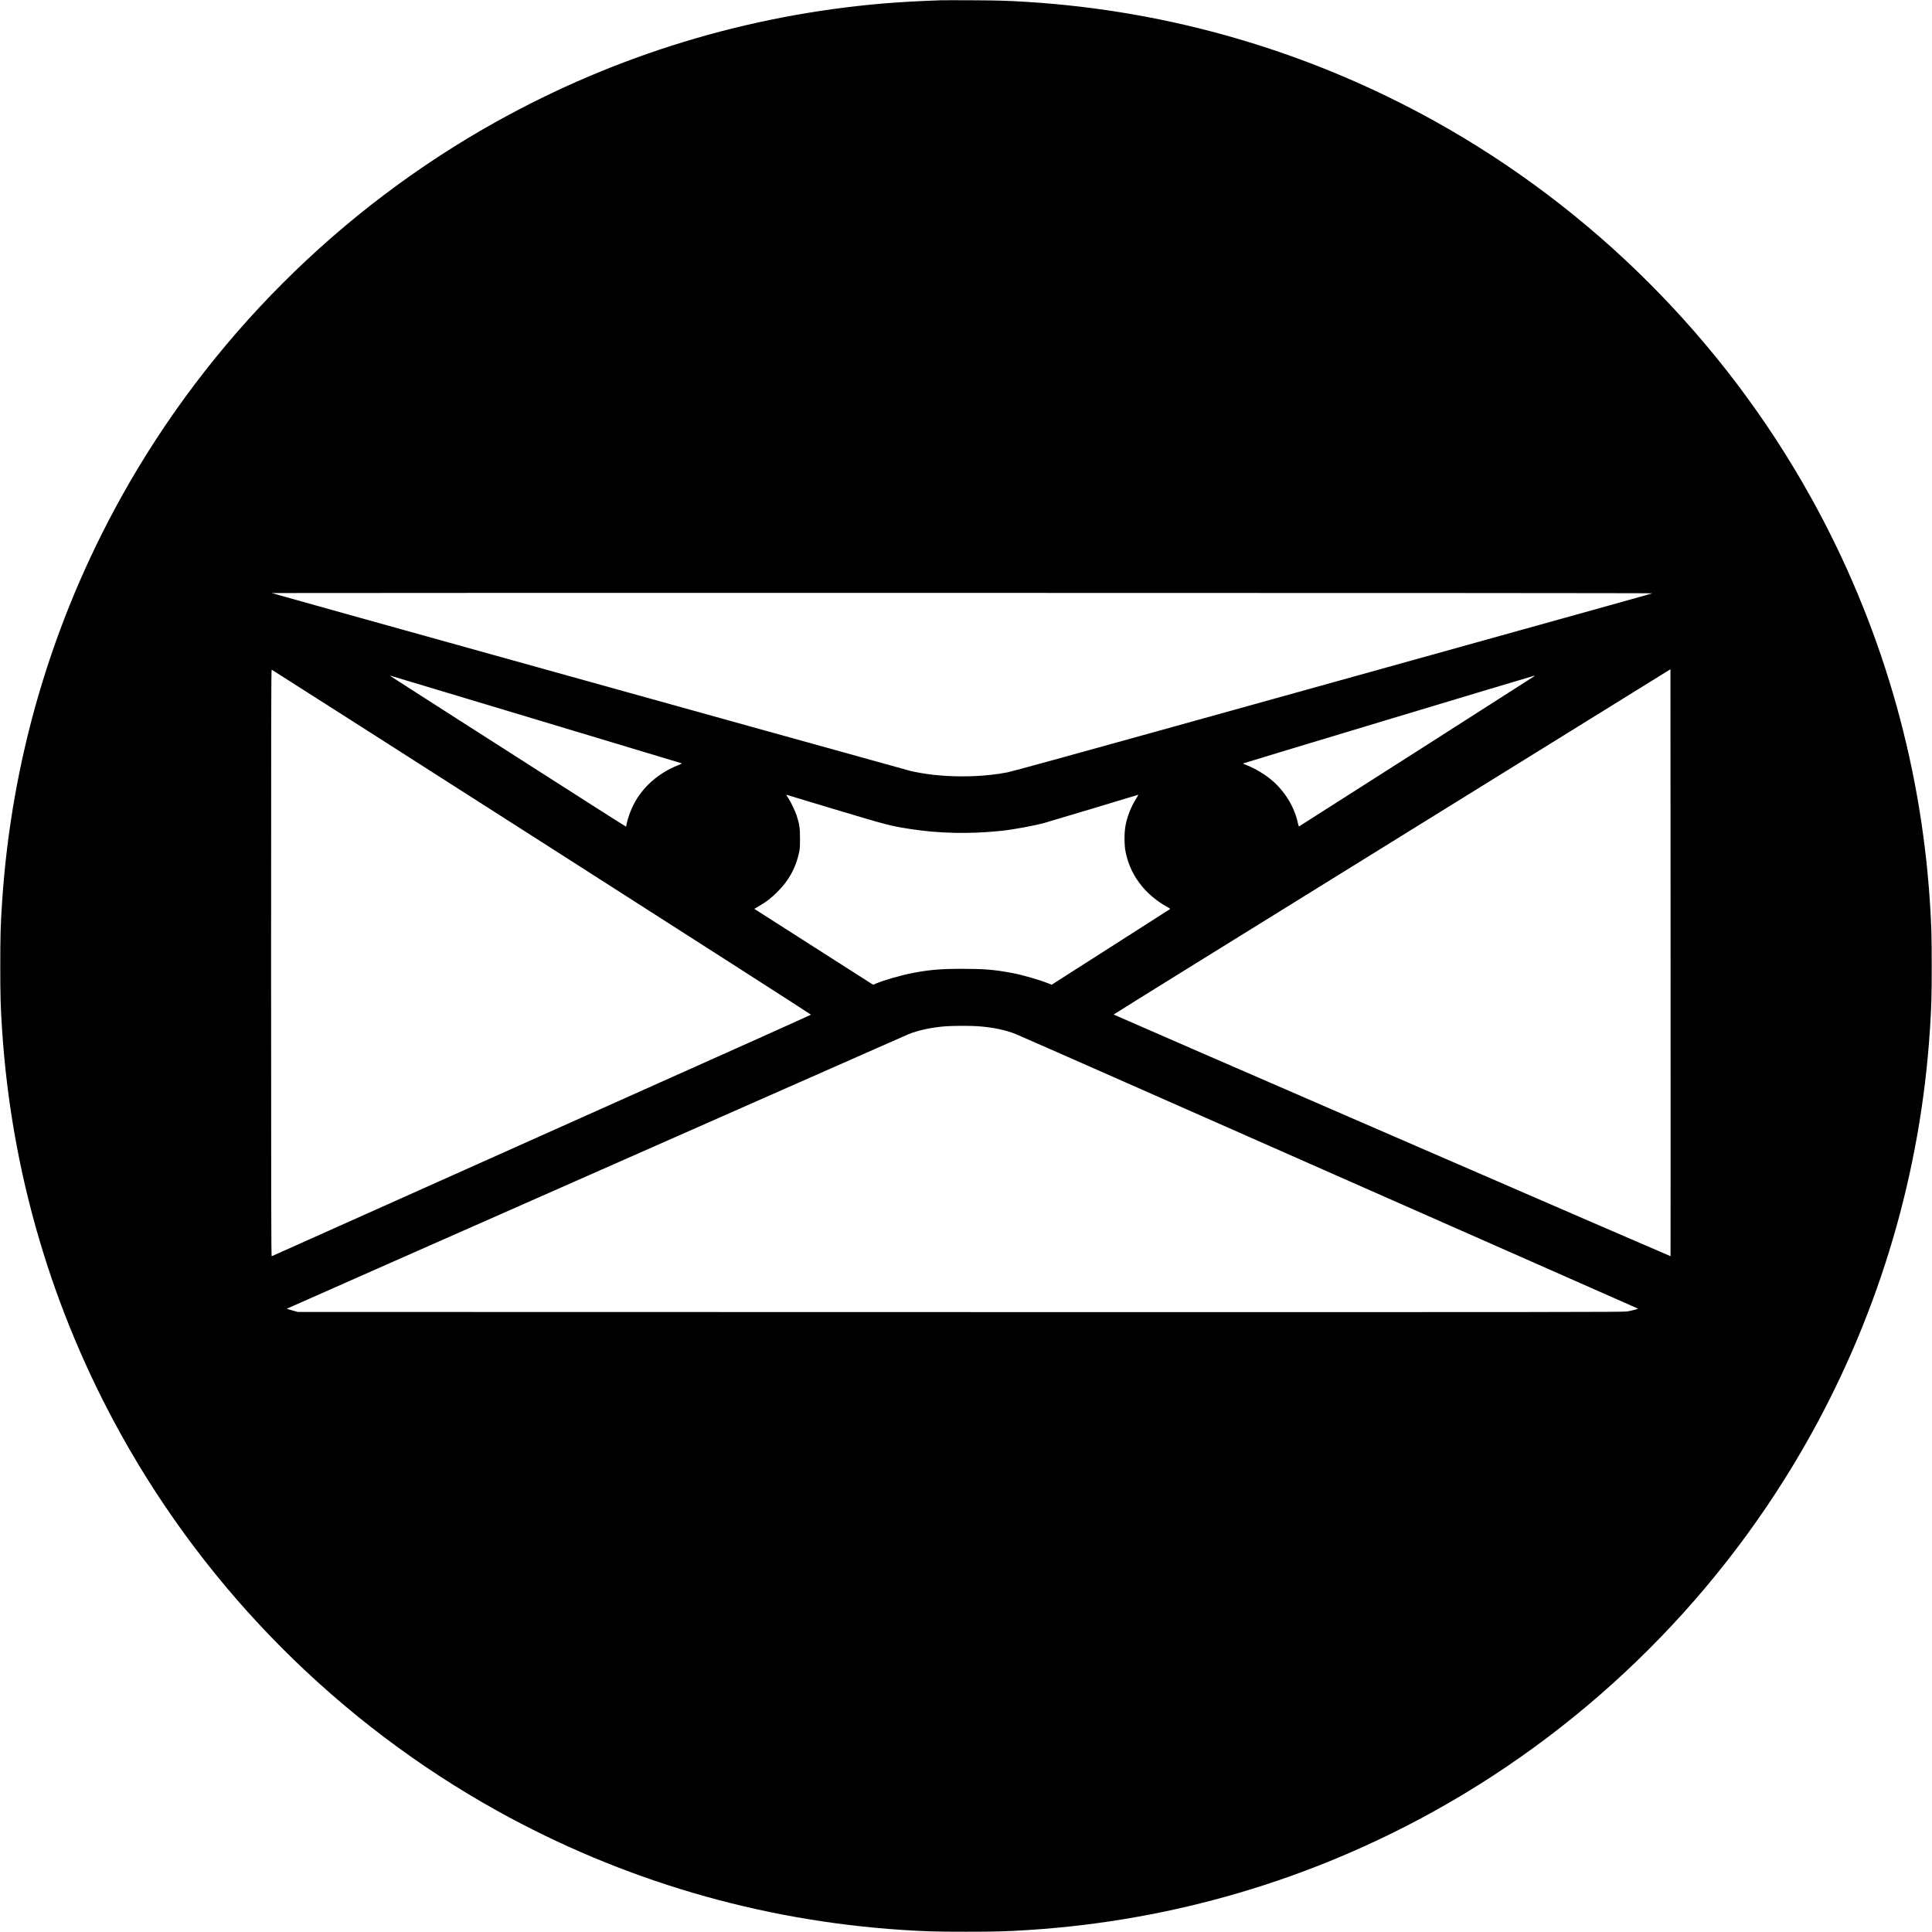
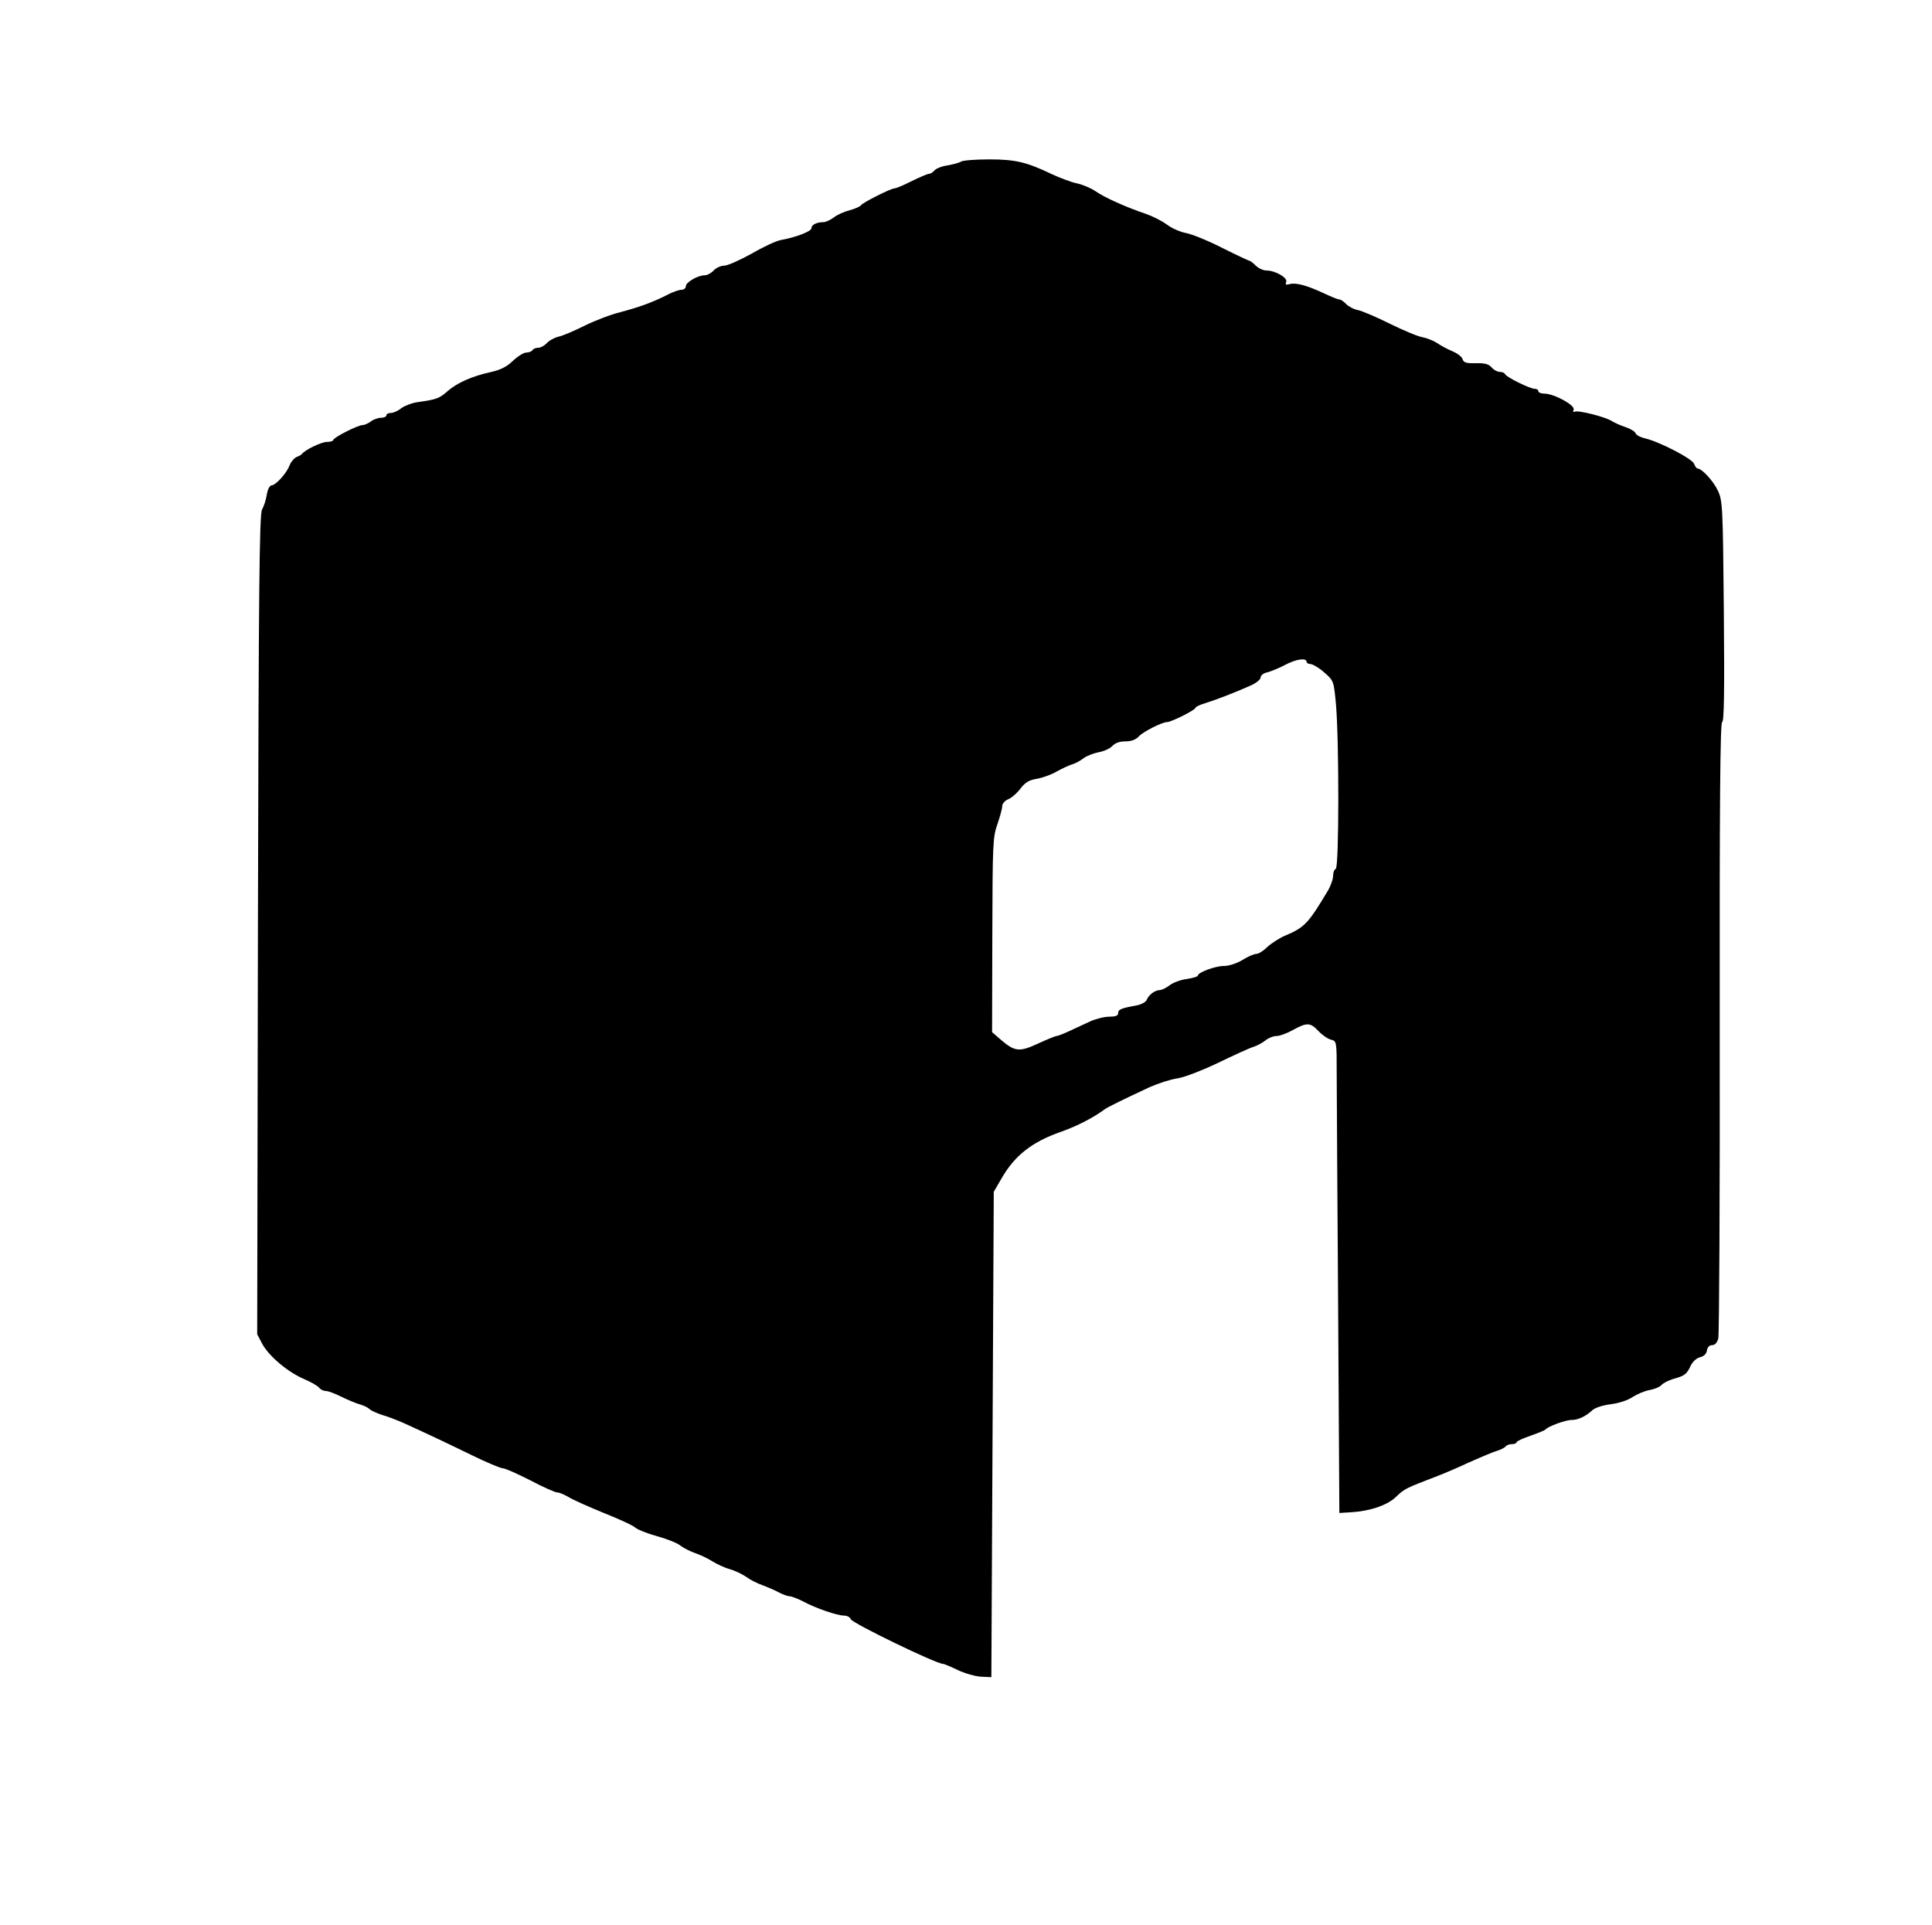
- <svg xmlns="http://www.w3.org/2000/svg" version="1.0" width="4155pt" height="4155pt" viewBox="0 0 4155 4155" preserveAspectRatio="xMidYMid meet">
-   <g transform="translate(0,4155) scale(0.1,-0.1)" fill="#000000" stroke="none">
-     <path d="M20235 41544 c-450 -15 -884 -39 -1240 -69 -2929 -250 -5740 -1108 -8305 -2533 -3385 -1882 -6200 -4697 -8082 -8082 -1492 -2685 -2362 -5641 -2563 -8710 -33 -506 -39 -733 -39 -1375 0 -642 6 -869 39 -1375 201 -3069 1071 -6025 2563 -8710 1882 -3385 4697 -6200 8082 -8082 2685 -1492 5641 -2362 8710 -2563 506 -33 733 -39 1375 -39 642 0 869 6 1375 39 3069 201 6025 1071 8710 2563 3385 1882 6200 4697 8082 8082 1492 2685 2362 5641 2563 8710 33 506 39 733 39 1375 0 642 -6 869 -39 1375 -201 3069 -1071 6025 -2563 8710 -1882 3385 -4697 6200 -8082 8082 -2705 1503 -5694 2377 -8785 2568 -410 25 -614 31 -1160 34 -319 2 -625 2 -680 0z m15300 -12754 c-18 -8 -1074 -303 -6325 -1764 -663 -184 -2597 -722 -4297 -1195 -1768 -492 -3156 -874 -3240 -890 -468 -93 -1068 -114 -1593 -55 -163 18 -394 57 -503 85 -44 11 -1583 439 -3421 950 -1837 512 -3744 1042 -4236 1179 -3708 1032 -6075 1692 -6079 1696 -2 2 6682 4 14855 3 8853 0 14851 -4 14839 -9z m392 -14256 c-5 -5 -11977 5190 -11977 5197 0 3 737 462 1637 1020 900 558 3594 2227 5987 3710 l4351 2696 3 -6310 c1 -3471 1 -6312 -1 -6313z m-24275 8906 c3188 -2038 5793 -3708 5789 -3712 -3 -4 -614 -279 -1356 -612 -743 -332 -3348 -1498 -5790 -2591 -2442 -1093 -4446 -1989 -4452 -1992 -10 -4 -13 1261 -13 6307 0 5193 2 6311 13 6308 7 -2 2621 -1670 5809 -3708z m-117 2635 c1711 -514 3117 -937 3125 -941 9 -3 -20 -19 -73 -40 -424 -164 -777 -477 -967 -859 -63 -128 -121 -288 -141 -395 -6 -36 -13 -66 -15 -68 -1 -2 -382 239 -846 536 -463 296 -1601 1024 -2528 1616 -927 593 -1689 1082 -1695 1088 -7 7 -4 8 10 4 11 -3 1420 -426 3130 -941z m21460 931 c-73 -50 -5048 -3227 -5057 -3229 -6 -1 -17 29 -25 68 -68 330 -266 665 -535 903 -157 138 -369 268 -560 343 -49 19 -88 36 -88 39 0 5 6245 1887 6270 1889 10 1 8 -3 -5 -13z m-15065 -2855 c1174 -352 1209 -361 1655 -431 613 -95 1271 -109 1940 -39 270 28 719 111 946 174 94 26 1983 593 2006 602 7 3 -12 -35 -43 -83 -108 -173 -186 -367 -226 -567 -32 -158 -32 -434 1 -587 60 -285 176 -523 365 -748 132 -157 331 -319 515 -420 84 -45 84 -46 61 -61 -13 -9 -588 -377 -1279 -818 l-1254 -801 -51 21 c-206 84 -579 192 -821 236 -366 67 -580 85 -1035 85 -471 1 -715 -19 -1085 -90 -252 -48 -630 -158 -792 -229 l-54 -24 -1278 816 -1279 817 104 61 c161 93 258 169 394 305 245 245 388 504 462 832 20 90 23 130 23 313 0 226 -12 312 -71 493 -32 99 -119 281 -178 372 -25 39 -46 72 -46 75 0 2 12 0 28 -5 15 -5 461 -140 992 -299z m3100 -4671 c317 -23 594 -80 815 -169 66 -27 1126 -493 2355 -1036 1229 -543 3405 -1504 4835 -2135 1430 -631 3409 -1505 4398 -1941 l1798 -794 -68 -21 c-37 -12 -113 -29 -168 -38 -92 -15 -1190 -16 -14345 -14 l-14245 3 -85 23 c-47 12 -100 27 -119 34 l-34 11 24 12 c21 11 3821 1690 6519 2880 465 205 2175 960 3801 1678 1625 718 2982 1316 3015 1330 211 89 527 156 819 176 177 12 520 12 685 1z" />
+ <svg xmlns="http://www.w3.org/2000/svg" version="1.0" width="800pt" height="797pt" viewBox="0 0 800 797" preserveAspectRatio="xMidYMid meet">
+   <g transform="translate(0,797) scale(0.1,-0.1)" fill="#000000" stroke="none">
+     <path d="M3980 7301 c-8 -5 -34 -12 -57 -16 -23 -3 -47 -13 -54 -21 -6 -8 -17 -14 -23 -14 -6 0 -38 -14 -71 -30 -33 -17 -65 -30 -71 -30 -15 0 -132 -59 -139 -70 -3 -5 -25 -15 -48 -21 -23 -6 -52 -19 -65 -30 -14 -10 -33 -19 -43 -19 -28 0 -49 -11 -49 -25 0 -13 -65 -38 -127 -49 -18 -3 -72 -28 -120 -56 -49 -27 -100 -50 -114 -50 -14 0 -34 -9 -44 -20 -10 -11 -27 -20 -37 -20 -29 0 -78 -29 -78 -45 0 -8 -8 -15 -18 -15 -10 0 -34 -8 -55 -19 -60 -31 -117 -52 -196 -73 -41 -10 -109 -36 -151 -57 -42 -21 -91 -42 -107 -45 -17 -4 -39 -16 -49 -27 -9 -10 -25 -19 -35 -19 -10 0 -21 -4 -24 -10 -3 -5 -15 -10 -26 -10 -11 0 -36 -16 -56 -35 -25 -24 -51 -37 -92 -46 -77 -17 -138 -44 -178 -79 -34 -30 -45 -34 -122 -45 -24 -3 -55 -15 -69 -25 -13 -11 -33 -20 -43 -20 -11 0 -19 -4 -19 -10 0 -5 -10 -10 -22 -10 -13 0 -32 -7 -42 -15 -11 -8 -26 -15 -34 -15 -20 0 -122 -52 -122 -62 0 -4 -12 -8 -26 -8 -23 0 -90 -32 -104 -50 -3 -4 -13 -9 -23 -13 -9 -4 -22 -19 -28 -34 -12 -33 -58 -83 -75 -83 -7 0 -16 -17 -19 -37 -3 -21 -12 -49 -20 -63 -11 -21 -14 -325 -17 -1720 l-3 -1695 21 -40 c28 -51 105 -116 172 -145 28 -12 57 -28 63 -36 6 -8 19 -14 29 -14 9 0 38 -11 64 -24 27 -13 60 -27 75 -31 14 -4 33 -12 41 -20 8 -7 33 -18 55 -25 22 -6 60 -21 85 -32 110 -50 173 -80 280 -132 63 -31 123 -56 132 -56 10 0 61 -23 114 -50 53 -28 103 -50 111 -50 9 0 30 -9 47 -19 17 -11 83 -40 146 -66 63 -25 122 -52 131 -61 9 -8 49 -24 89 -35 40 -11 84 -28 97 -39 13 -10 41 -24 61 -31 20 -7 53 -22 73 -35 20 -12 52 -27 72 -32 20 -6 50 -20 66 -31 16 -12 47 -28 68 -35 21 -8 52 -21 68 -30 17 -9 37 -16 45 -16 8 0 33 -10 55 -21 51 -28 142 -59 170 -59 13 0 25 -7 28 -15 7 -17 354 -185 382 -185 5 0 33 -12 62 -26 30 -14 73 -26 96 -27 l42 -2 5 1005 5 1005 32 55 c55 96 127 152 248 194 67 24 131 57 180 93 12 9 86 45 185 91 36 16 86 32 112 36 27 3 100 31 170 64 68 33 134 63 148 67 14 4 36 16 49 26 13 11 34 19 47 19 13 0 43 11 68 25 58 32 72 31 105 -4 16 -17 39 -33 52 -36 24 -6 24 -7 24 -143 0 -75 3 -515 6 -977 l5 -840 50 3 c78 5 149 29 185 64 34 33 41 36 161 82 37 14 100 41 140 60 40 18 90 39 110 46 21 6 40 16 43 21 4 5 15 9 26 9 10 0 19 4 19 8 0 4 26 16 58 27 31 11 59 22 62 26 9 12 82 39 107 39 27 0 58 14 86 40 10 10 43 21 75 25 33 4 72 16 92 30 19 12 51 26 71 29 21 4 42 13 49 21 7 8 29 19 49 25 47 13 55 19 72 55 8 17 25 32 39 35 16 4 26 14 28 28 2 13 10 22 22 22 11 0 20 10 25 27 4 16 7 596 6 1291 -1 923 2 1262 10 1262 8 0 10 125 7 458 -4 438 -5 459 -25 501 -19 40 -66 91 -84 91 -4 0 -10 9 -14 19 -6 21 -146 93 -204 106 -18 4 -35 13 -38 20 -2 8 -21 19 -41 26 -21 7 -46 18 -57 25 -27 18 -143 47 -155 39 -5 -3 -7 0 -4 9 7 18 -81 66 -121 66 -14 0 -25 5 -25 10 0 6 -7 10 -15 10 -20 0 -119 49 -123 61 -2 5 -12 9 -21 9 -10 0 -26 8 -35 19 -12 14 -30 18 -66 17 -39 -1 -50 3 -54 17 -2 9 -21 24 -43 33 -21 9 -49 24 -63 34 -14 9 -41 20 -61 24 -19 3 -80 29 -135 56 -54 27 -113 52 -131 56 -17 3 -39 15 -49 25 -9 10 -22 19 -28 19 -6 0 -33 11 -61 24 -72 34 -117 46 -143 40 -17 -5 -21 -3 -16 9 6 17 -45 47 -83 47 -12 0 -32 9 -43 20 -11 11 -23 20 -26 20 -3 0 -54 24 -114 54 -59 30 -126 57 -149 61 -22 4 -58 19 -79 35 -22 16 -60 35 -86 44 -83 28 -170 67 -208 93 -20 14 -56 29 -80 34 -24 5 -70 23 -103 38 -104 50 -151 61 -259 61 -56 0 -108 -4 -116 -9z m1430 -2071 c0 -5 8 -10 18 -10 9 -1 35 -16 56 -35 39 -34 39 -36 48 -132 13 -150 13 -676 -1 -681 -6 -2 -11 -15 -11 -29 0 -14 -10 -42 -22 -62 -81 -135 -95 -151 -178 -186 -25 -11 -57 -32 -73 -47 -15 -15 -35 -28 -45 -28 -9 0 -35 -11 -57 -25 -23 -14 -56 -25 -77 -25 -37 0 -108 -27 -108 -40 0 -4 -21 -10 -46 -14 -25 -3 -57 -15 -71 -26 -14 -11 -33 -20 -42 -20 -20 -1 -45 -20 -53 -41 -4 -9 -23 -19 -45 -23 -61 -11 -73 -16 -73 -32 0 -10 -12 -14 -37 -14 -20 0 -56 -9 -80 -20 -24 -11 -62 -29 -86 -40 -24 -11 -47 -20 -52 -20 -5 0 -39 -14 -76 -31 -78 -36 -96 -34 -153 14 l-38 33 1 402 c1 375 2 406 21 459 11 32 20 65 20 75 0 10 11 23 24 28 13 5 36 24 51 44 20 26 36 36 68 41 23 4 60 17 82 30 22 12 51 26 65 30 14 4 35 16 48 26 12 9 40 20 61 24 22 4 47 15 57 26 11 12 30 19 54 19 24 0 43 7 55 20 18 20 97 60 118 60 17 0 117 50 117 59 0 4 19 13 43 20 44 14 113 40 185 72 23 10 42 25 42 34 0 8 12 18 28 21 15 4 47 17 72 30 46 25 90 31 90 14z" />
  </g>
</svg>
